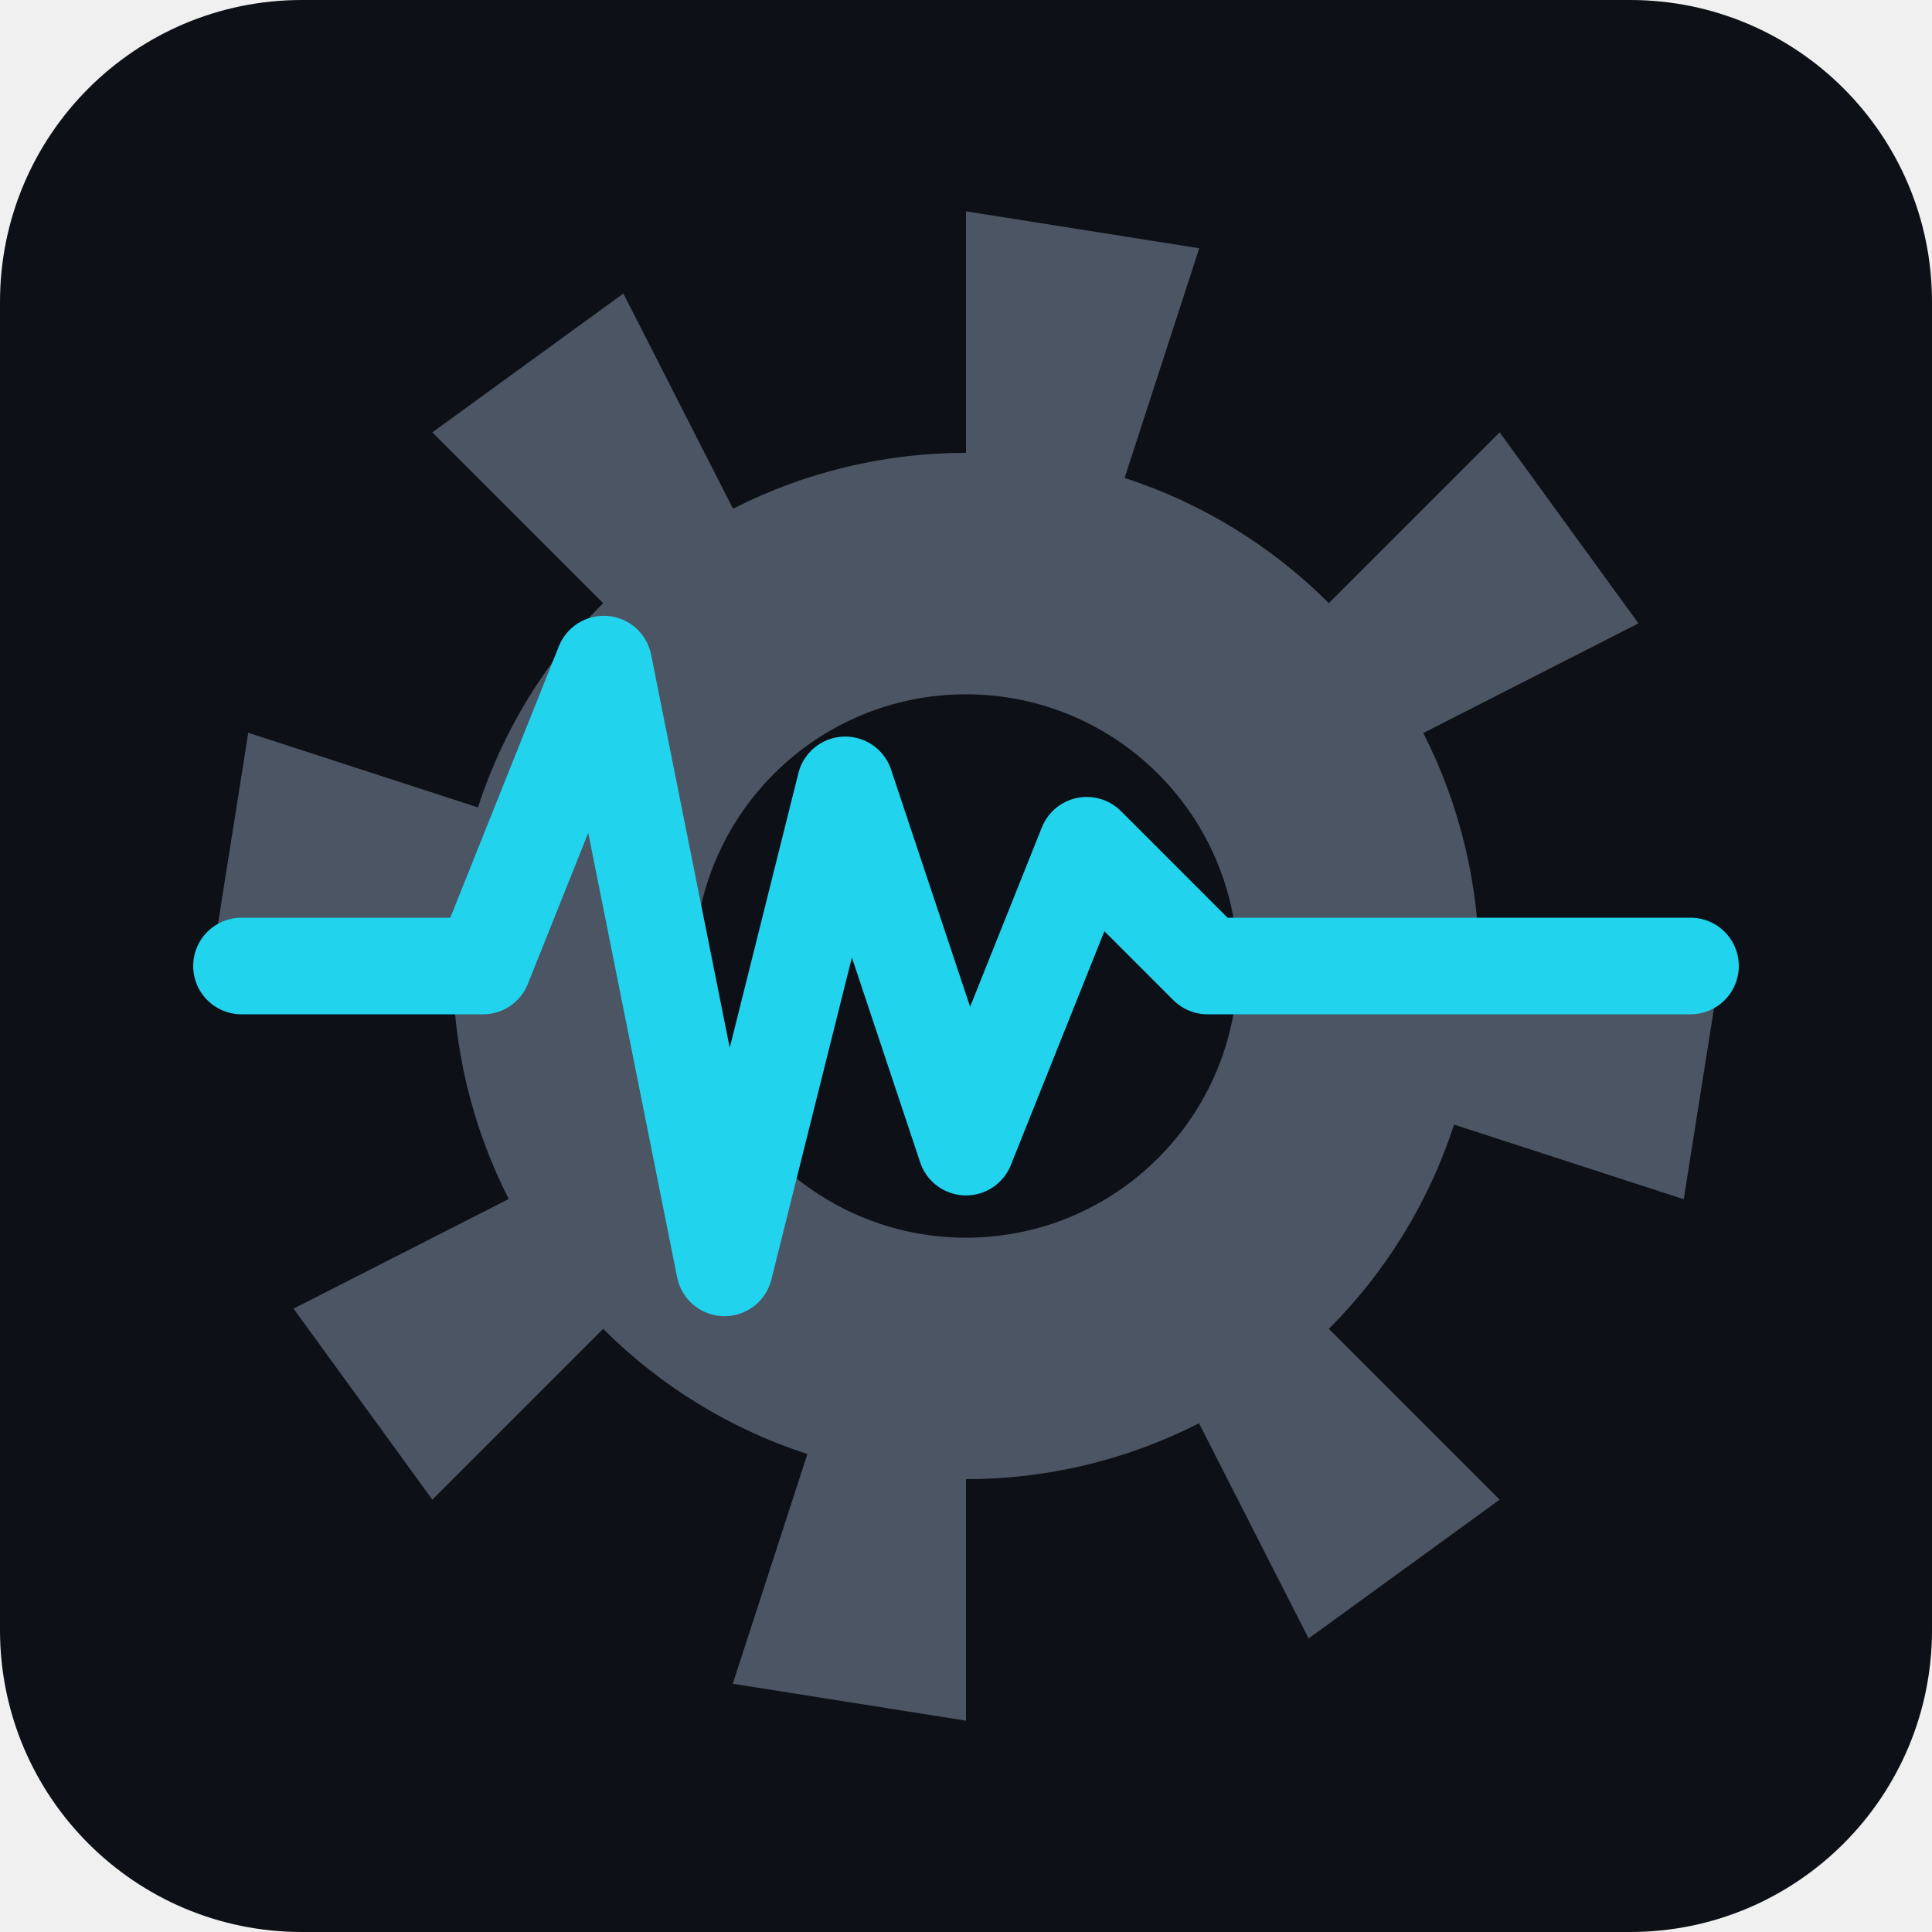
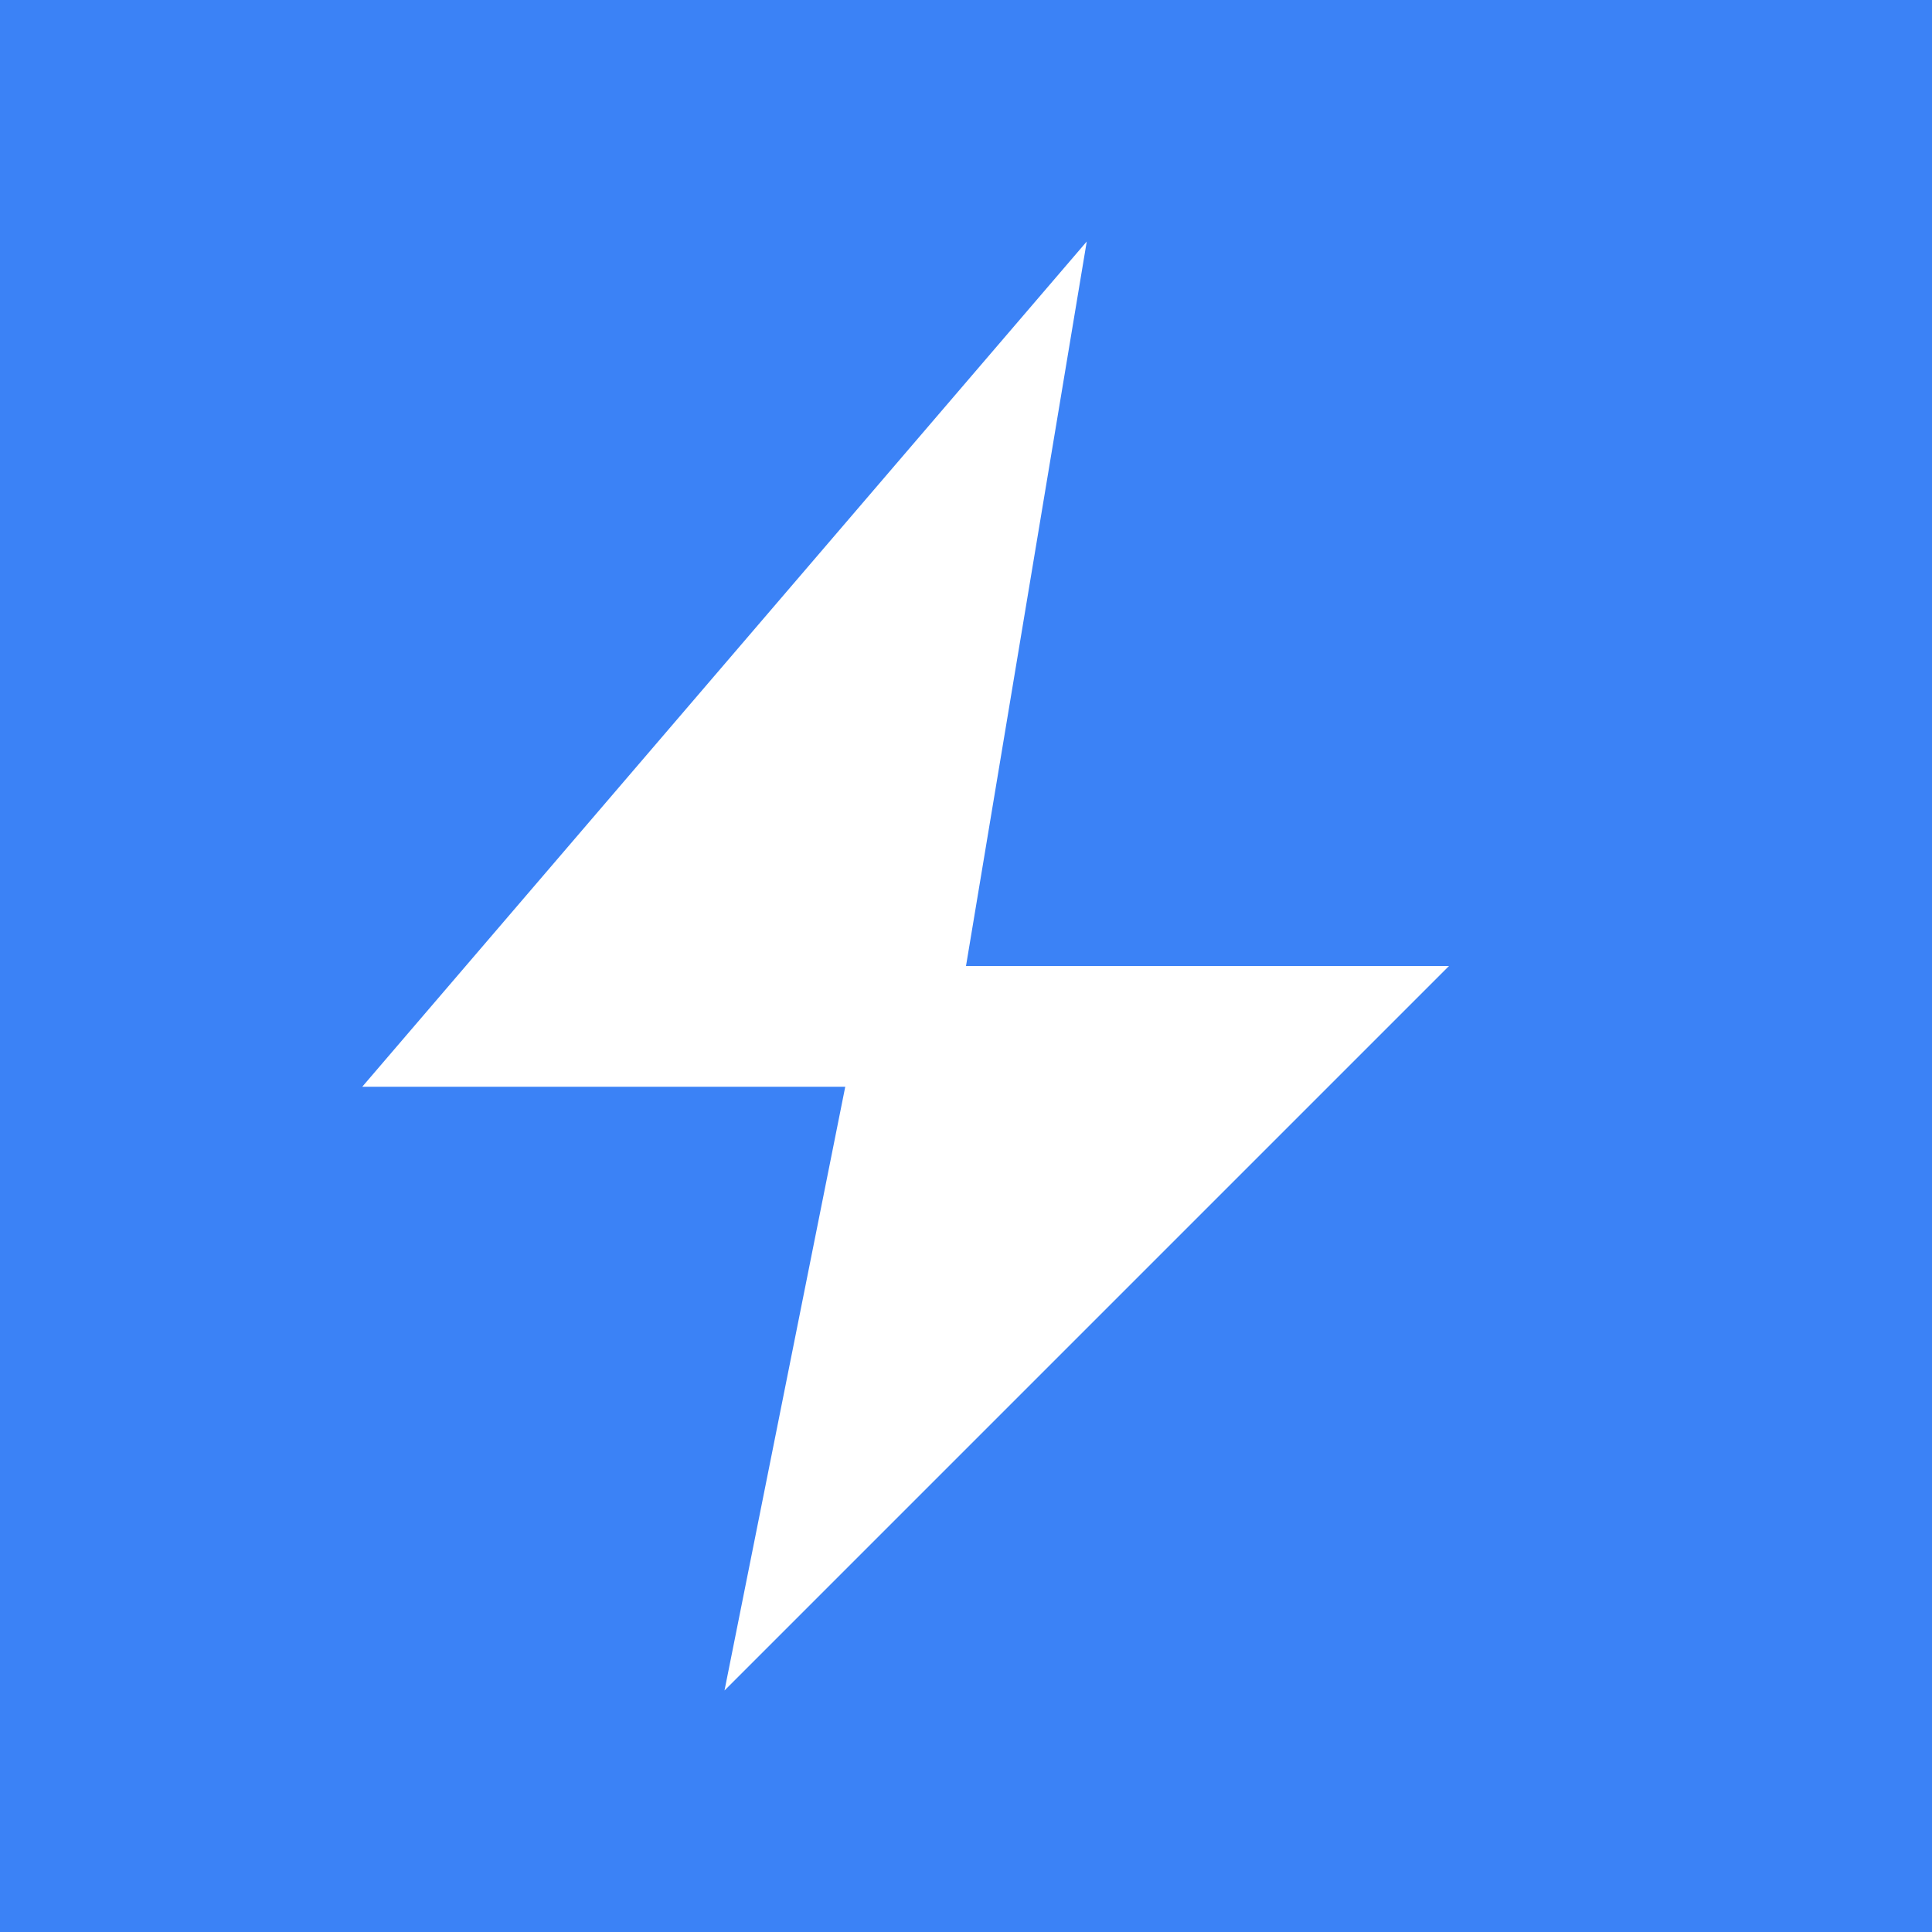
- <svg xmlns="http://www.w3.org/2000/svg" width="16" height="16" viewBox="0 0 32 32">
-   <rect width="32" height="32" rx="5" fill="#0d1117" />
-   <path d="M 16.000 7.500 L 16.000 3.500 L 19.863 4.112 L 18.627 7.916 A 8.5 8.5 0 0 1 22.010 9.990 L 24.839 7.161 L 27.138 10.325 L 23.574 12.141 A 8.5 8.5 0 0 1 24.500 16.000 L 28.500 16.000 L 27.888 19.863 L 24.084 18.627 A 8.5 8.5 0 0 1 22.010 22.010 L 24.839 24.839 L 21.675 27.138 L 19.859 23.574 A 8.5 8.5 0 0 1 16.000 24.500 L 16.000 28.500 L 12.137 27.888 L 13.373 24.084 A 8.5 8.5 0 0 1 9.990 22.010 L 7.161 24.839 L 4.862 21.675 L 8.426 19.859 A 8.5 8.5 0 0 1 7.500 16.000 L 3.500 16.000 L 4.112 12.137 L 7.916 13.373 A 8.5 8.5 0 0 1 9.990 9.990 L 7.161 7.161 L 10.325 4.862 L 12.141 8.426 A 8.5 8.5 0 0 1 16.000 7.500 Z" fill="#4b5563" />
-   <circle cx="16" cy="16" r="4.5" fill="#0d1117" />
-   <polyline points="4,16 8,16 10,11 12,21 14,13 16,19 18,14 20,16 28,16" fill="none" stroke="#22d3ee" stroke-width="1.6" stroke-linecap="round" stroke-linejoin="round" />
+ <svg xmlns="http://www.w3.org/2000/svg" width="16" height="16" viewBox="0 0 16 16">
+   <rect width="16" height="16" fill="#3b82f6" />
+   <path d="M9 2L3 9h4l-1 5 6-6h-4l1-6z" fill="white" stroke="none" />
</svg>
